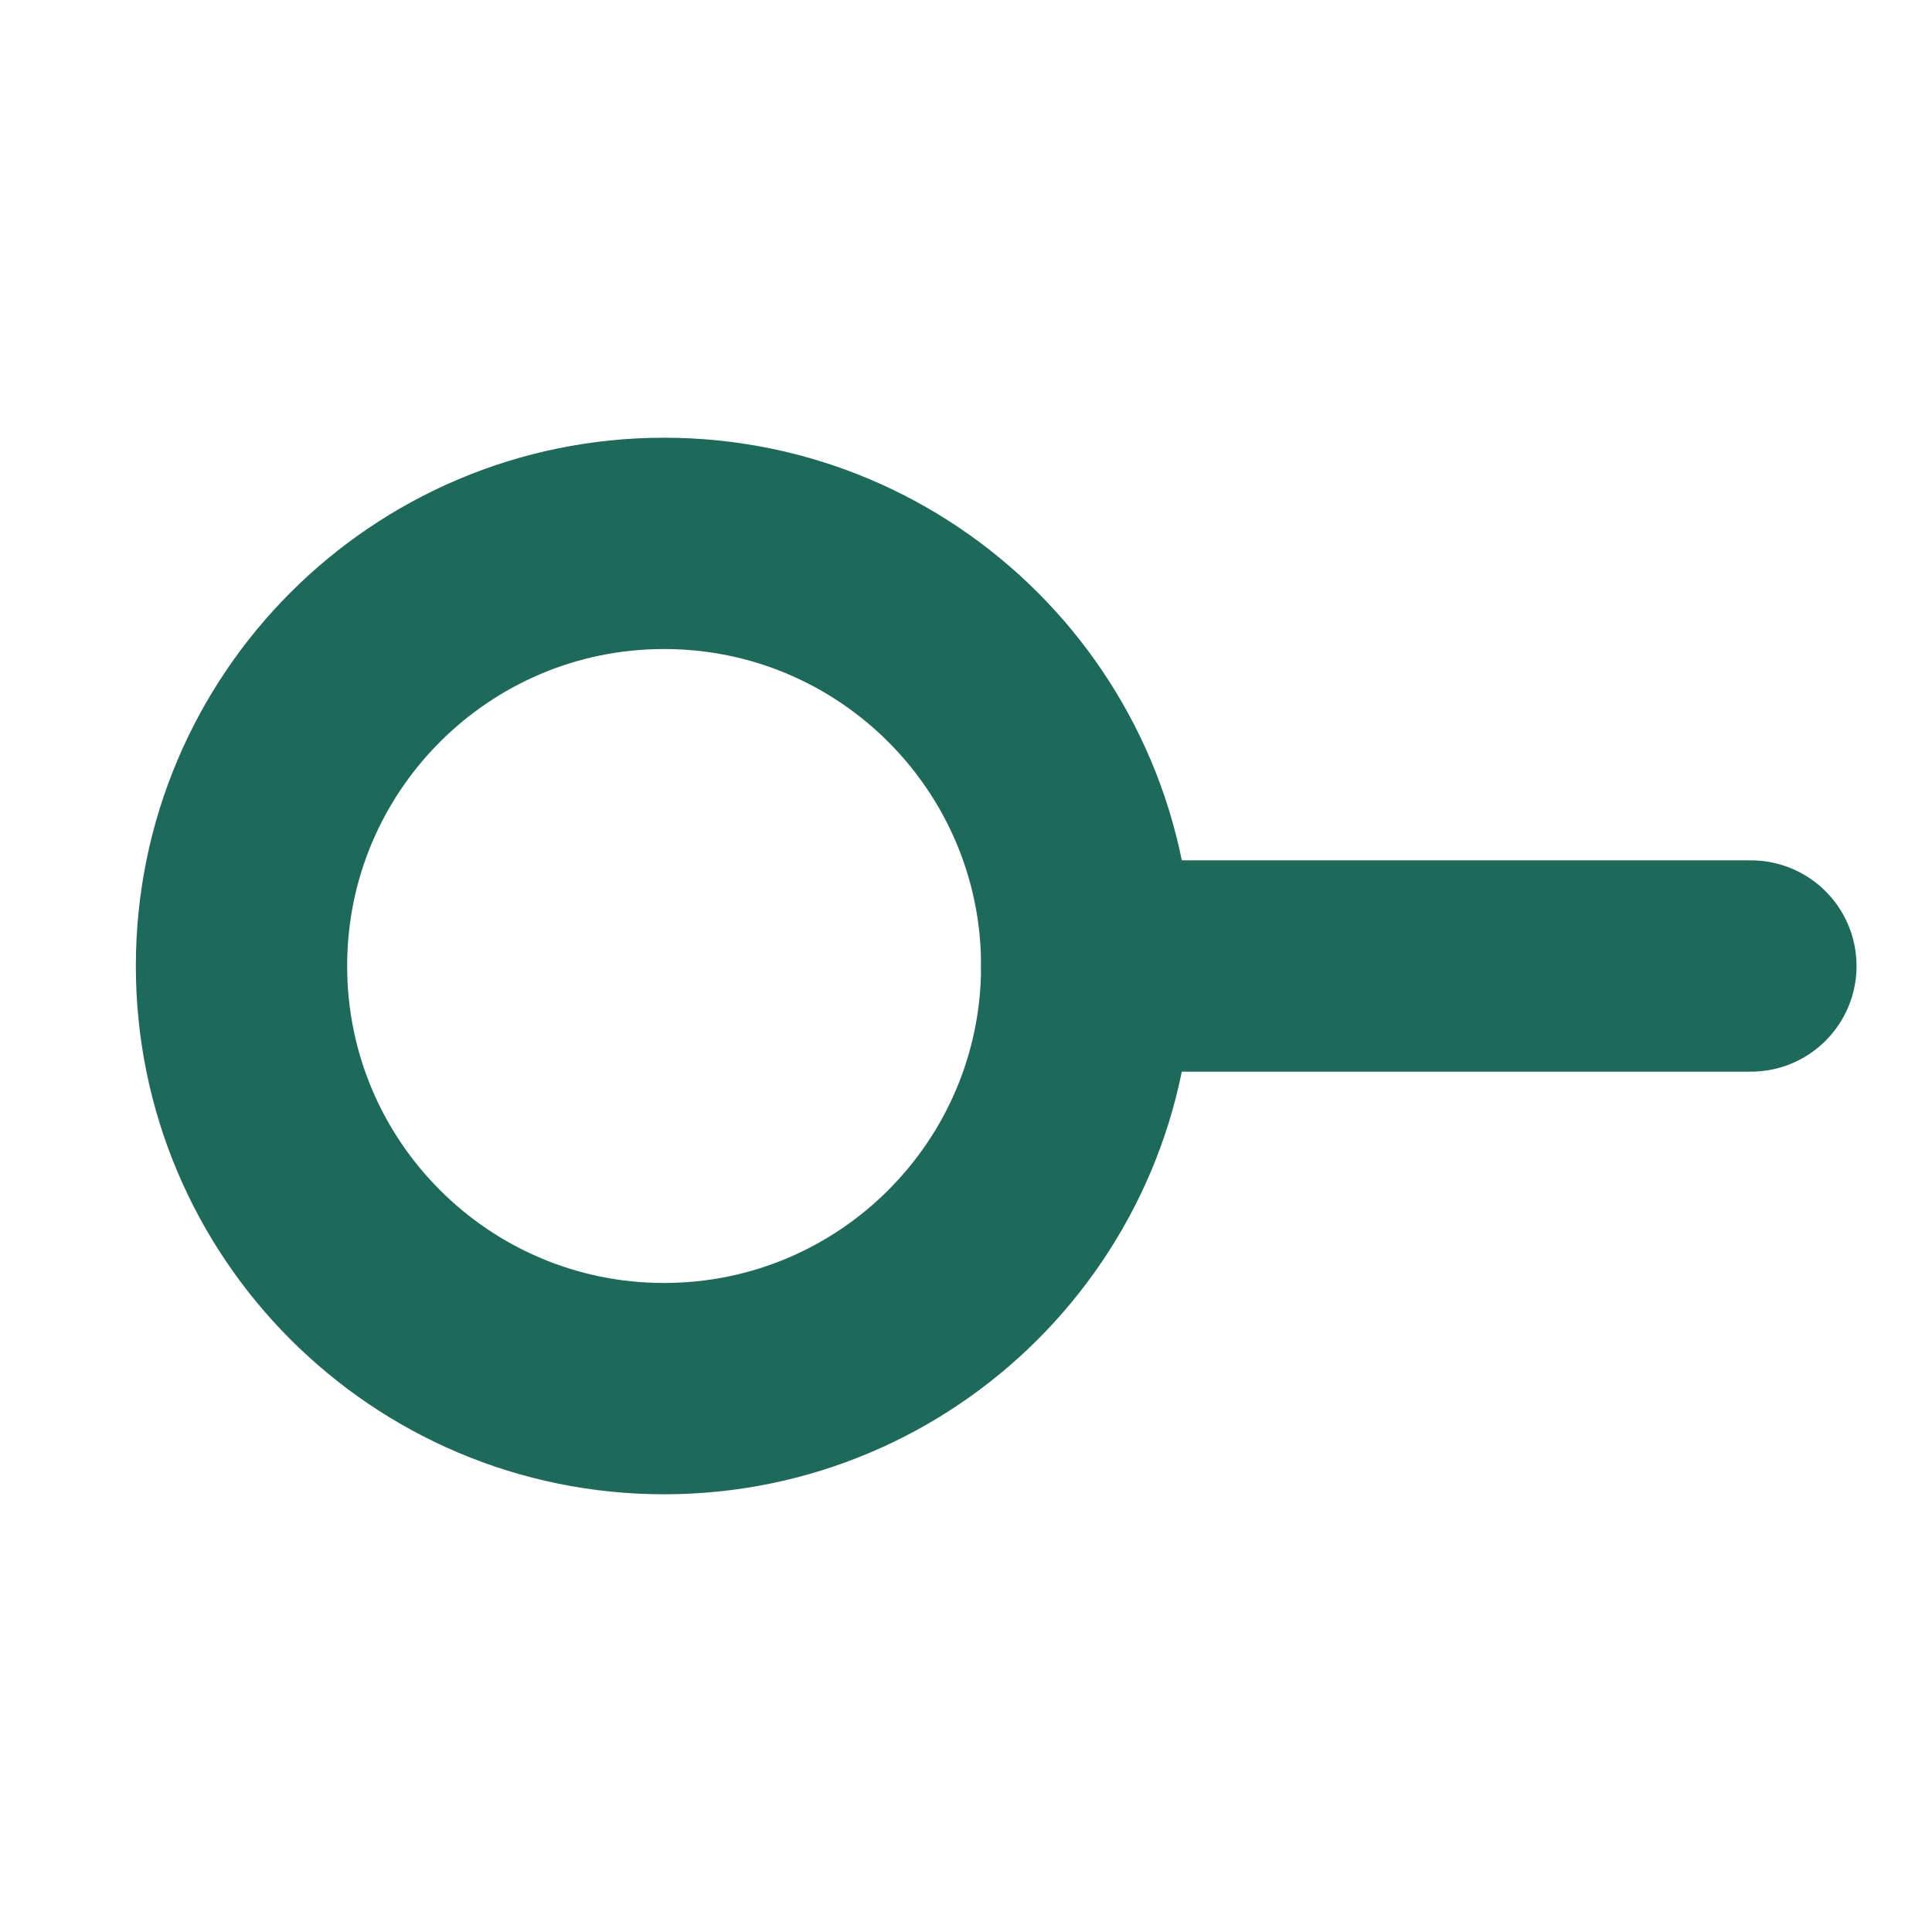
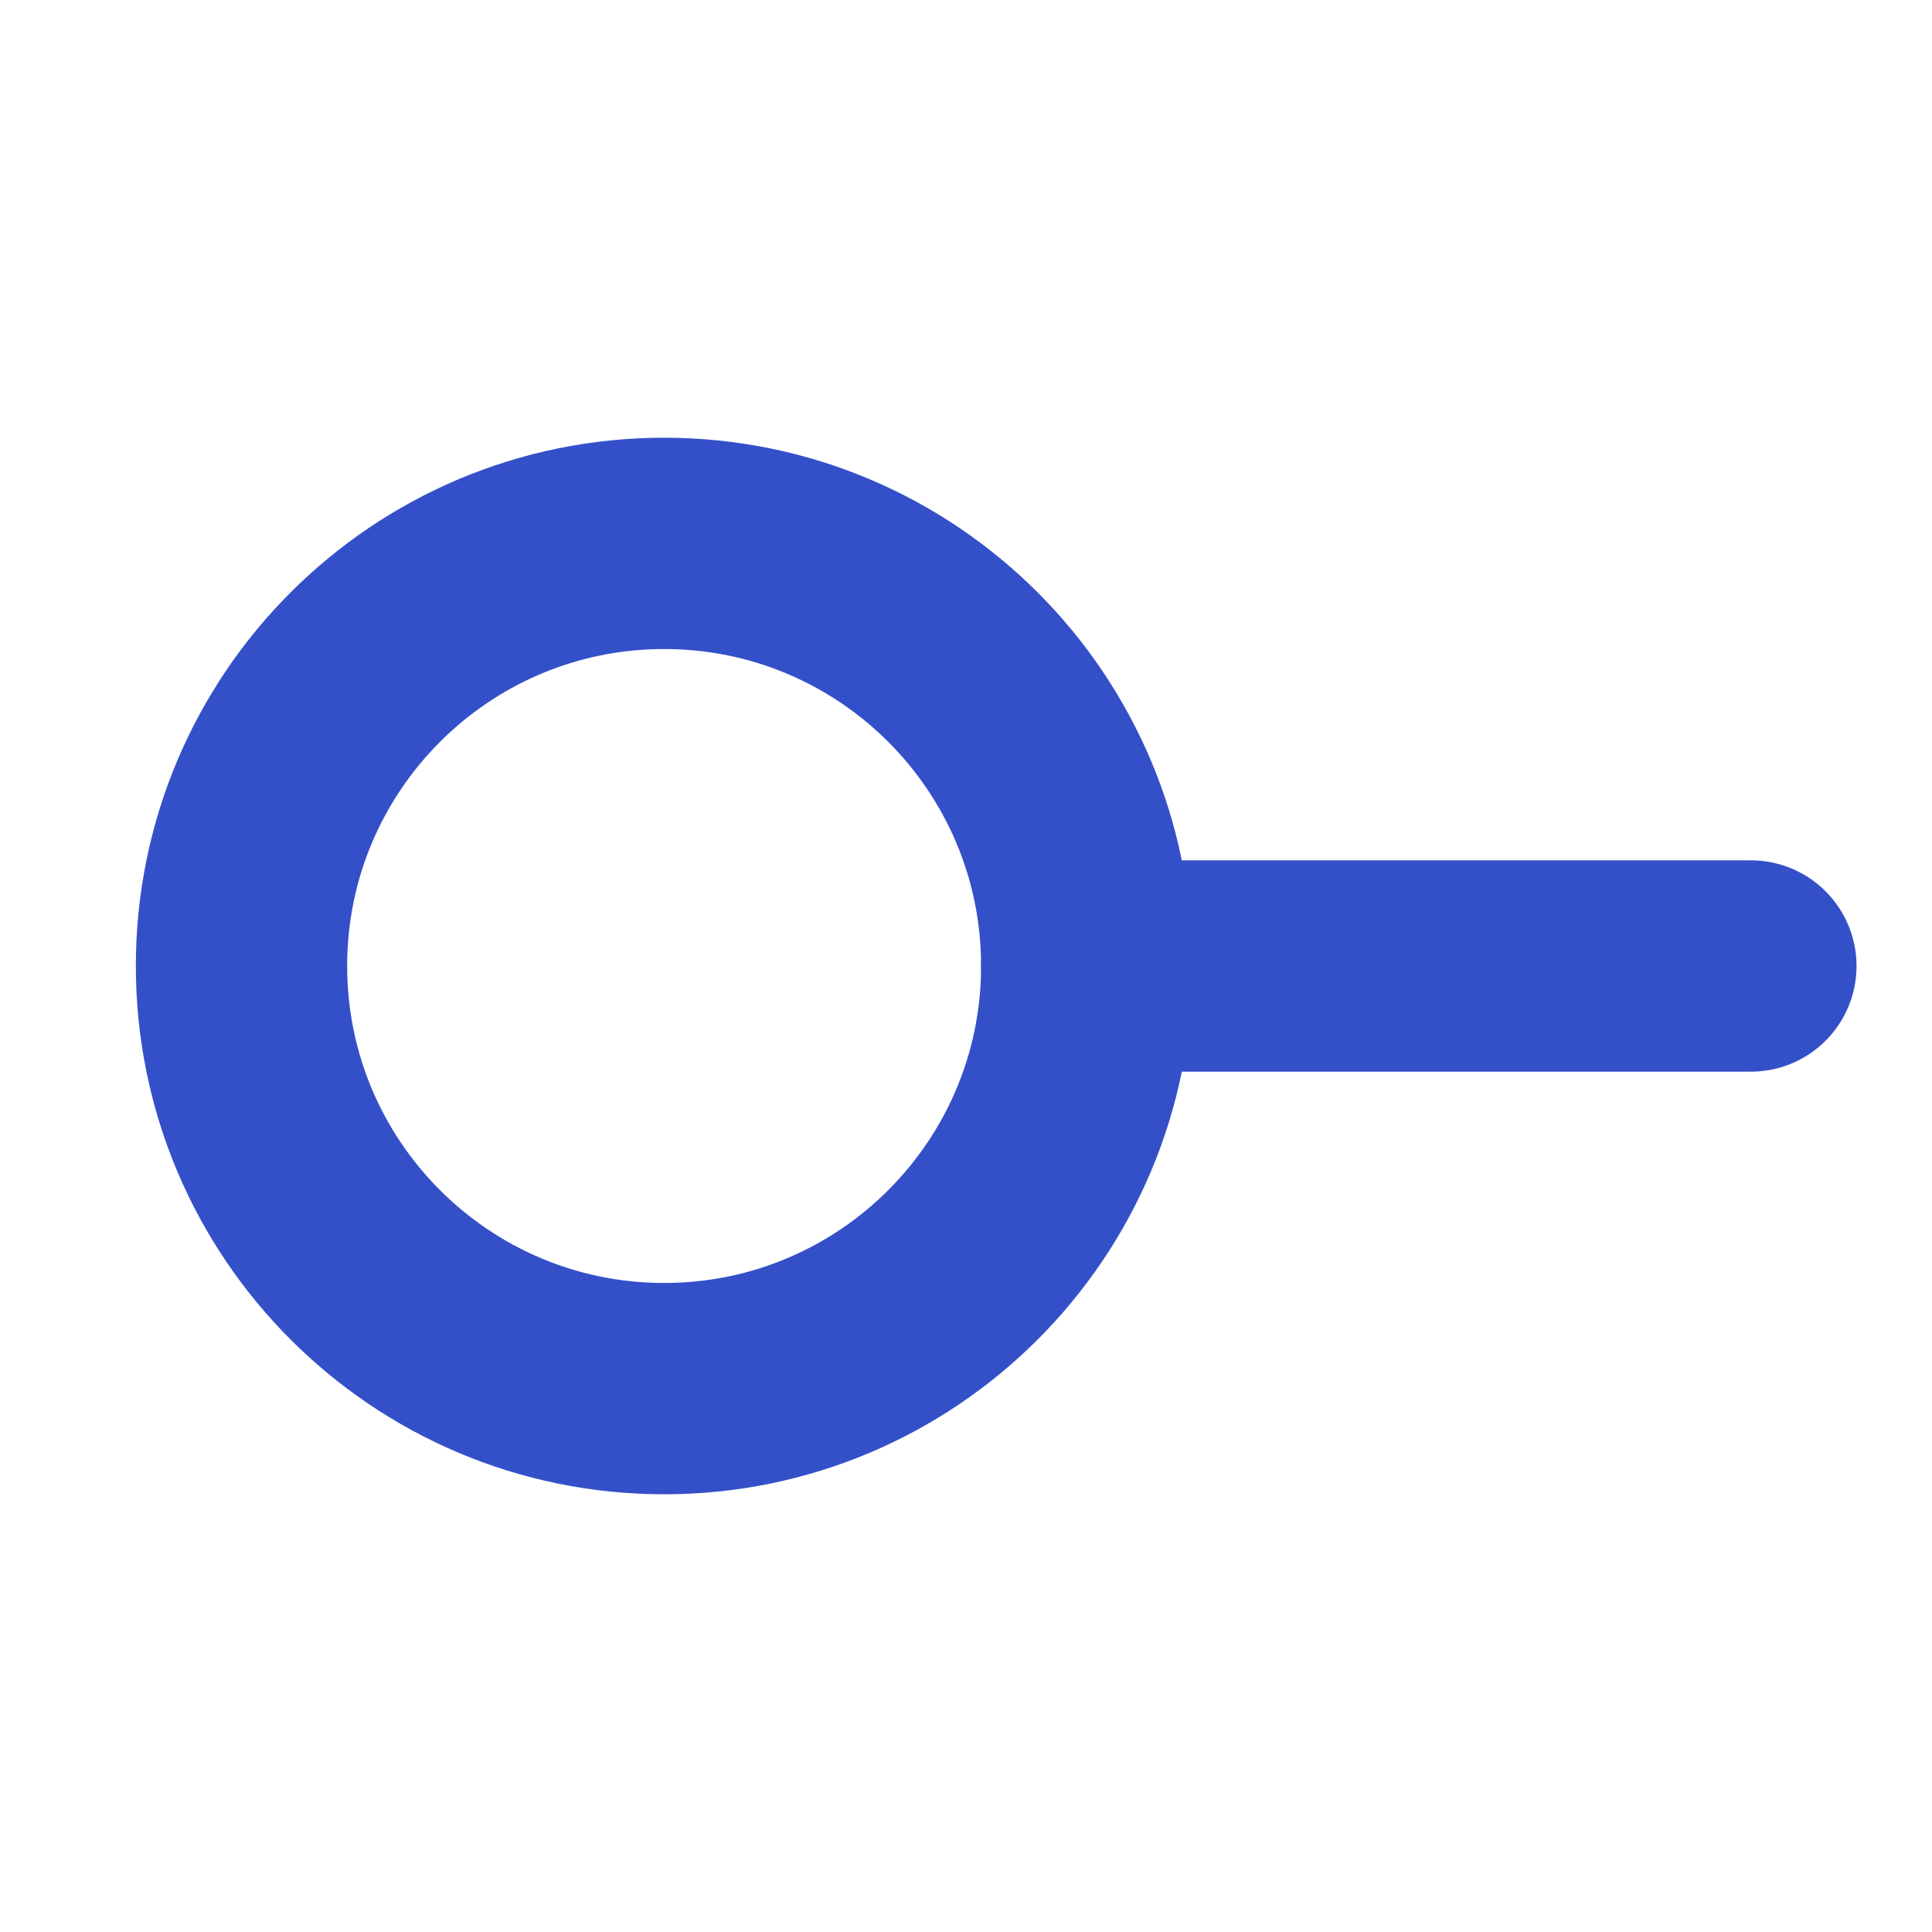
<svg xmlns="http://www.w3.org/2000/svg" viewBox="0 0 32 32">
-   <style>.m{stroke:#1d6a5a}@media (prefers-color-scheme:dark){.m{stroke:#5fc9ad}}</style>
+   <style>.m{stroke:#3450c9}@media (prefers-color-scheme:dark){.m{stroke:#7b92ff}}</style>
  <circle class="m" cx="11" cy="16" r="7" fill="none" stroke-width="3.5" />
  <path class="m" d="M18 16H29" stroke-width="3.5" stroke-linecap="round" />
</svg>
